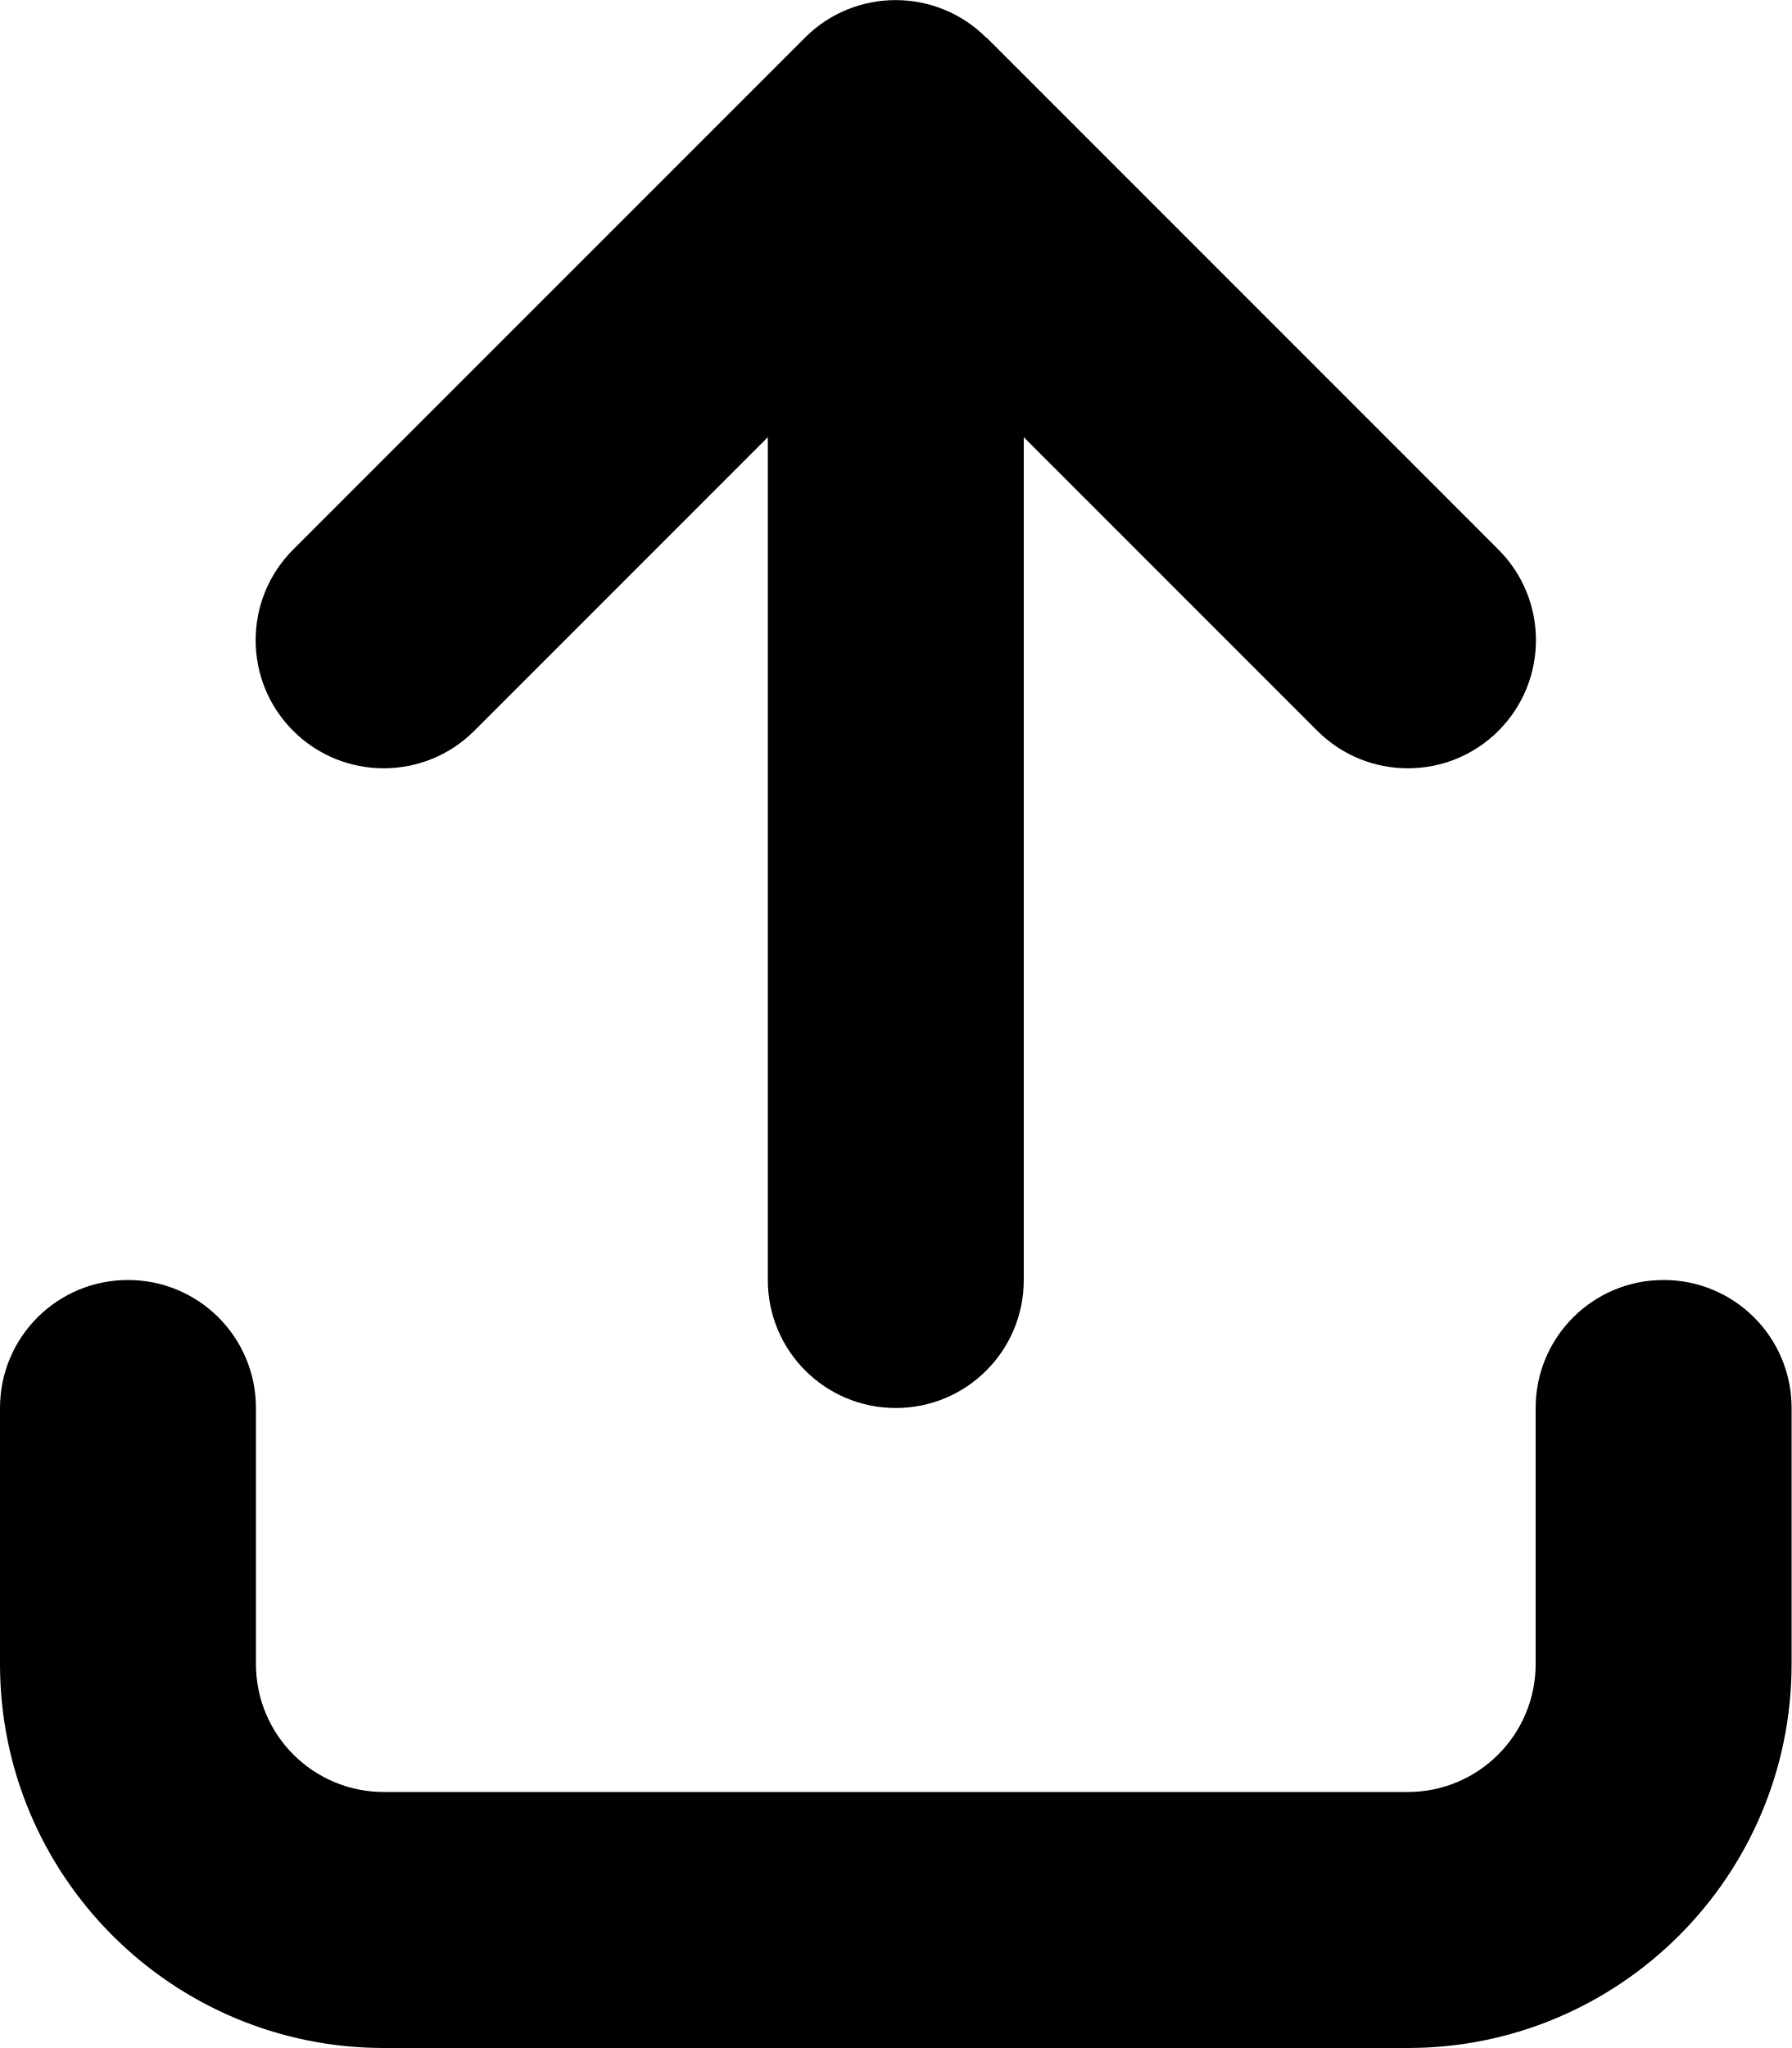
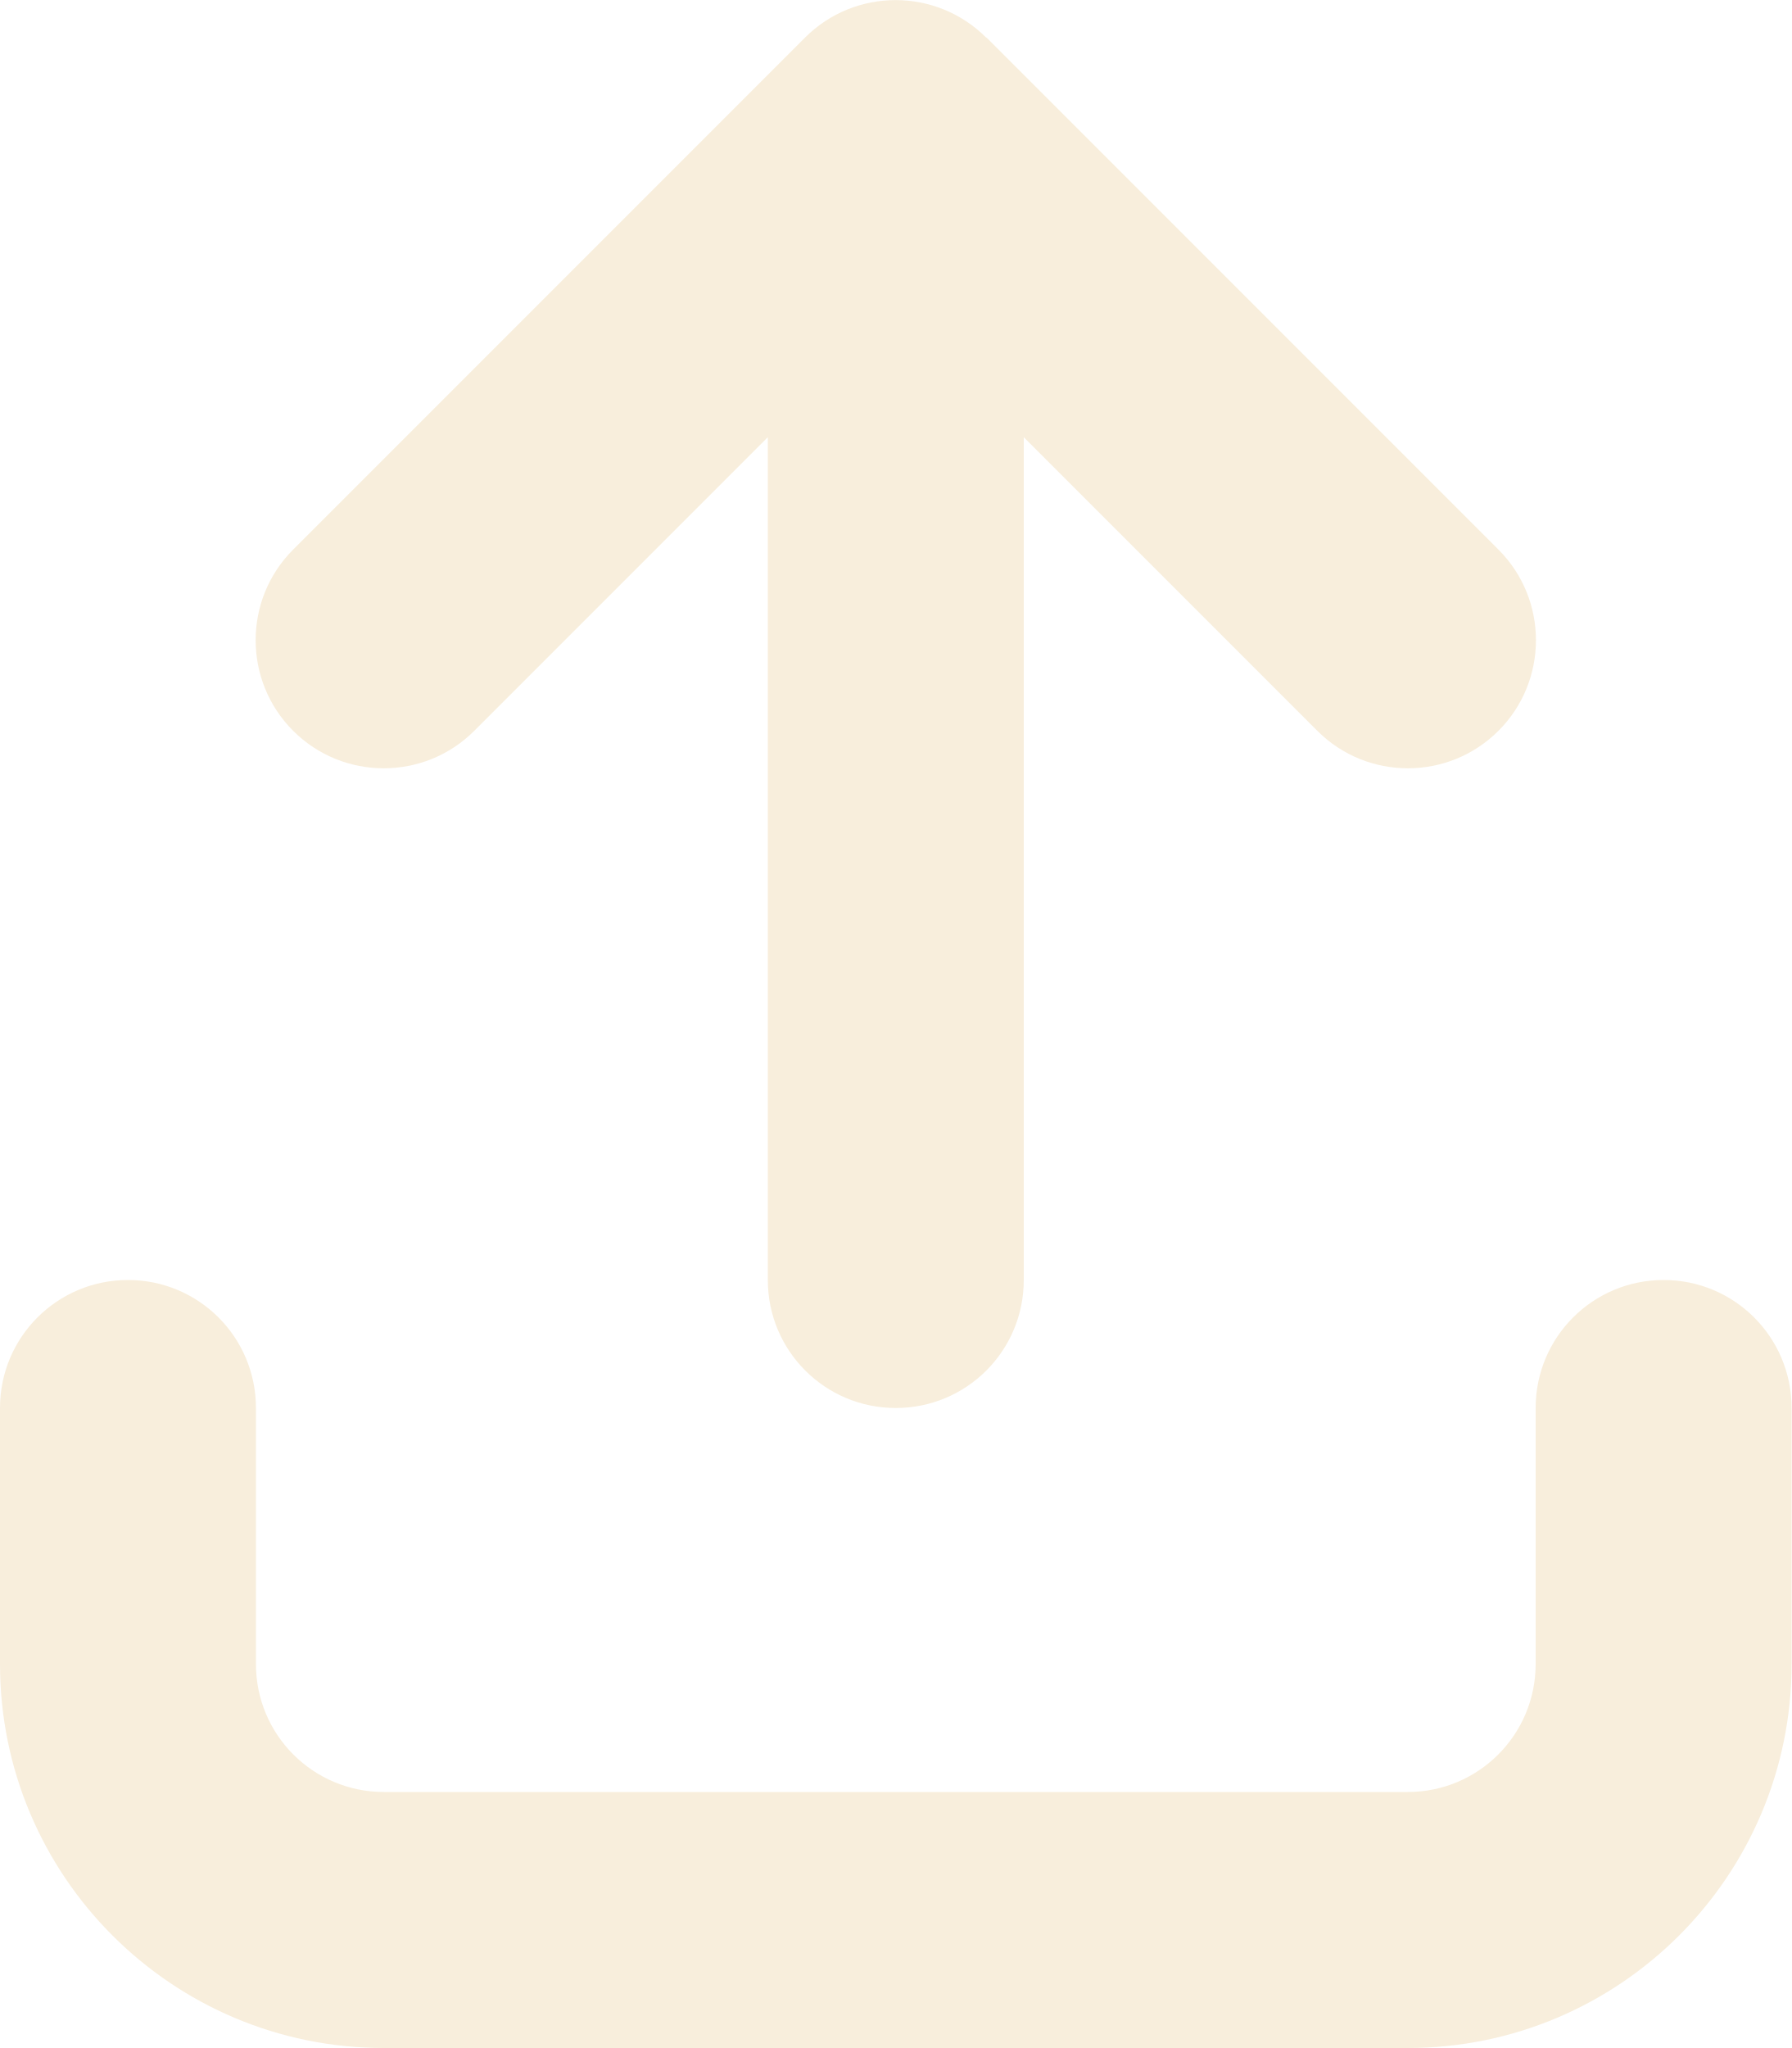
- <svg xmlns="http://www.w3.org/2000/svg" viewBox="0 0 448 512">
+ <svg xmlns="http://www.w3.org/2000/svg" viewBox="0 0 448 512" fill="rgb(248, 238, 220)">
  <path d="M246.6 9.4c-12.5-12.5-32.8-12.5-45.3 0l-128 128c-12.5 12.5-12.5 32.8 0 45.3s32.8 12.5 45.3 0L192 109.3 192 320c0 17.7 14.3 32 32 32s32-14.3 32-32l0-210.7 73.4 73.4c12.5 12.5 32.8 12.5 45.3 0s12.5-32.8 0-45.3l-128-128zM64 352c0-17.7-14.3-32-32-32s-32 14.3-32 32l0 64c0 53 43 96 96 96l256 0c53 0 96-43 96-96l0-64c0-17.7-14.3-32-32-32s-32 14.3-32 32l0 64c0 17.7-14.3 32-32 32L96 448c-17.7 0-32-14.3-32-32l0-64z" />
</svg>
